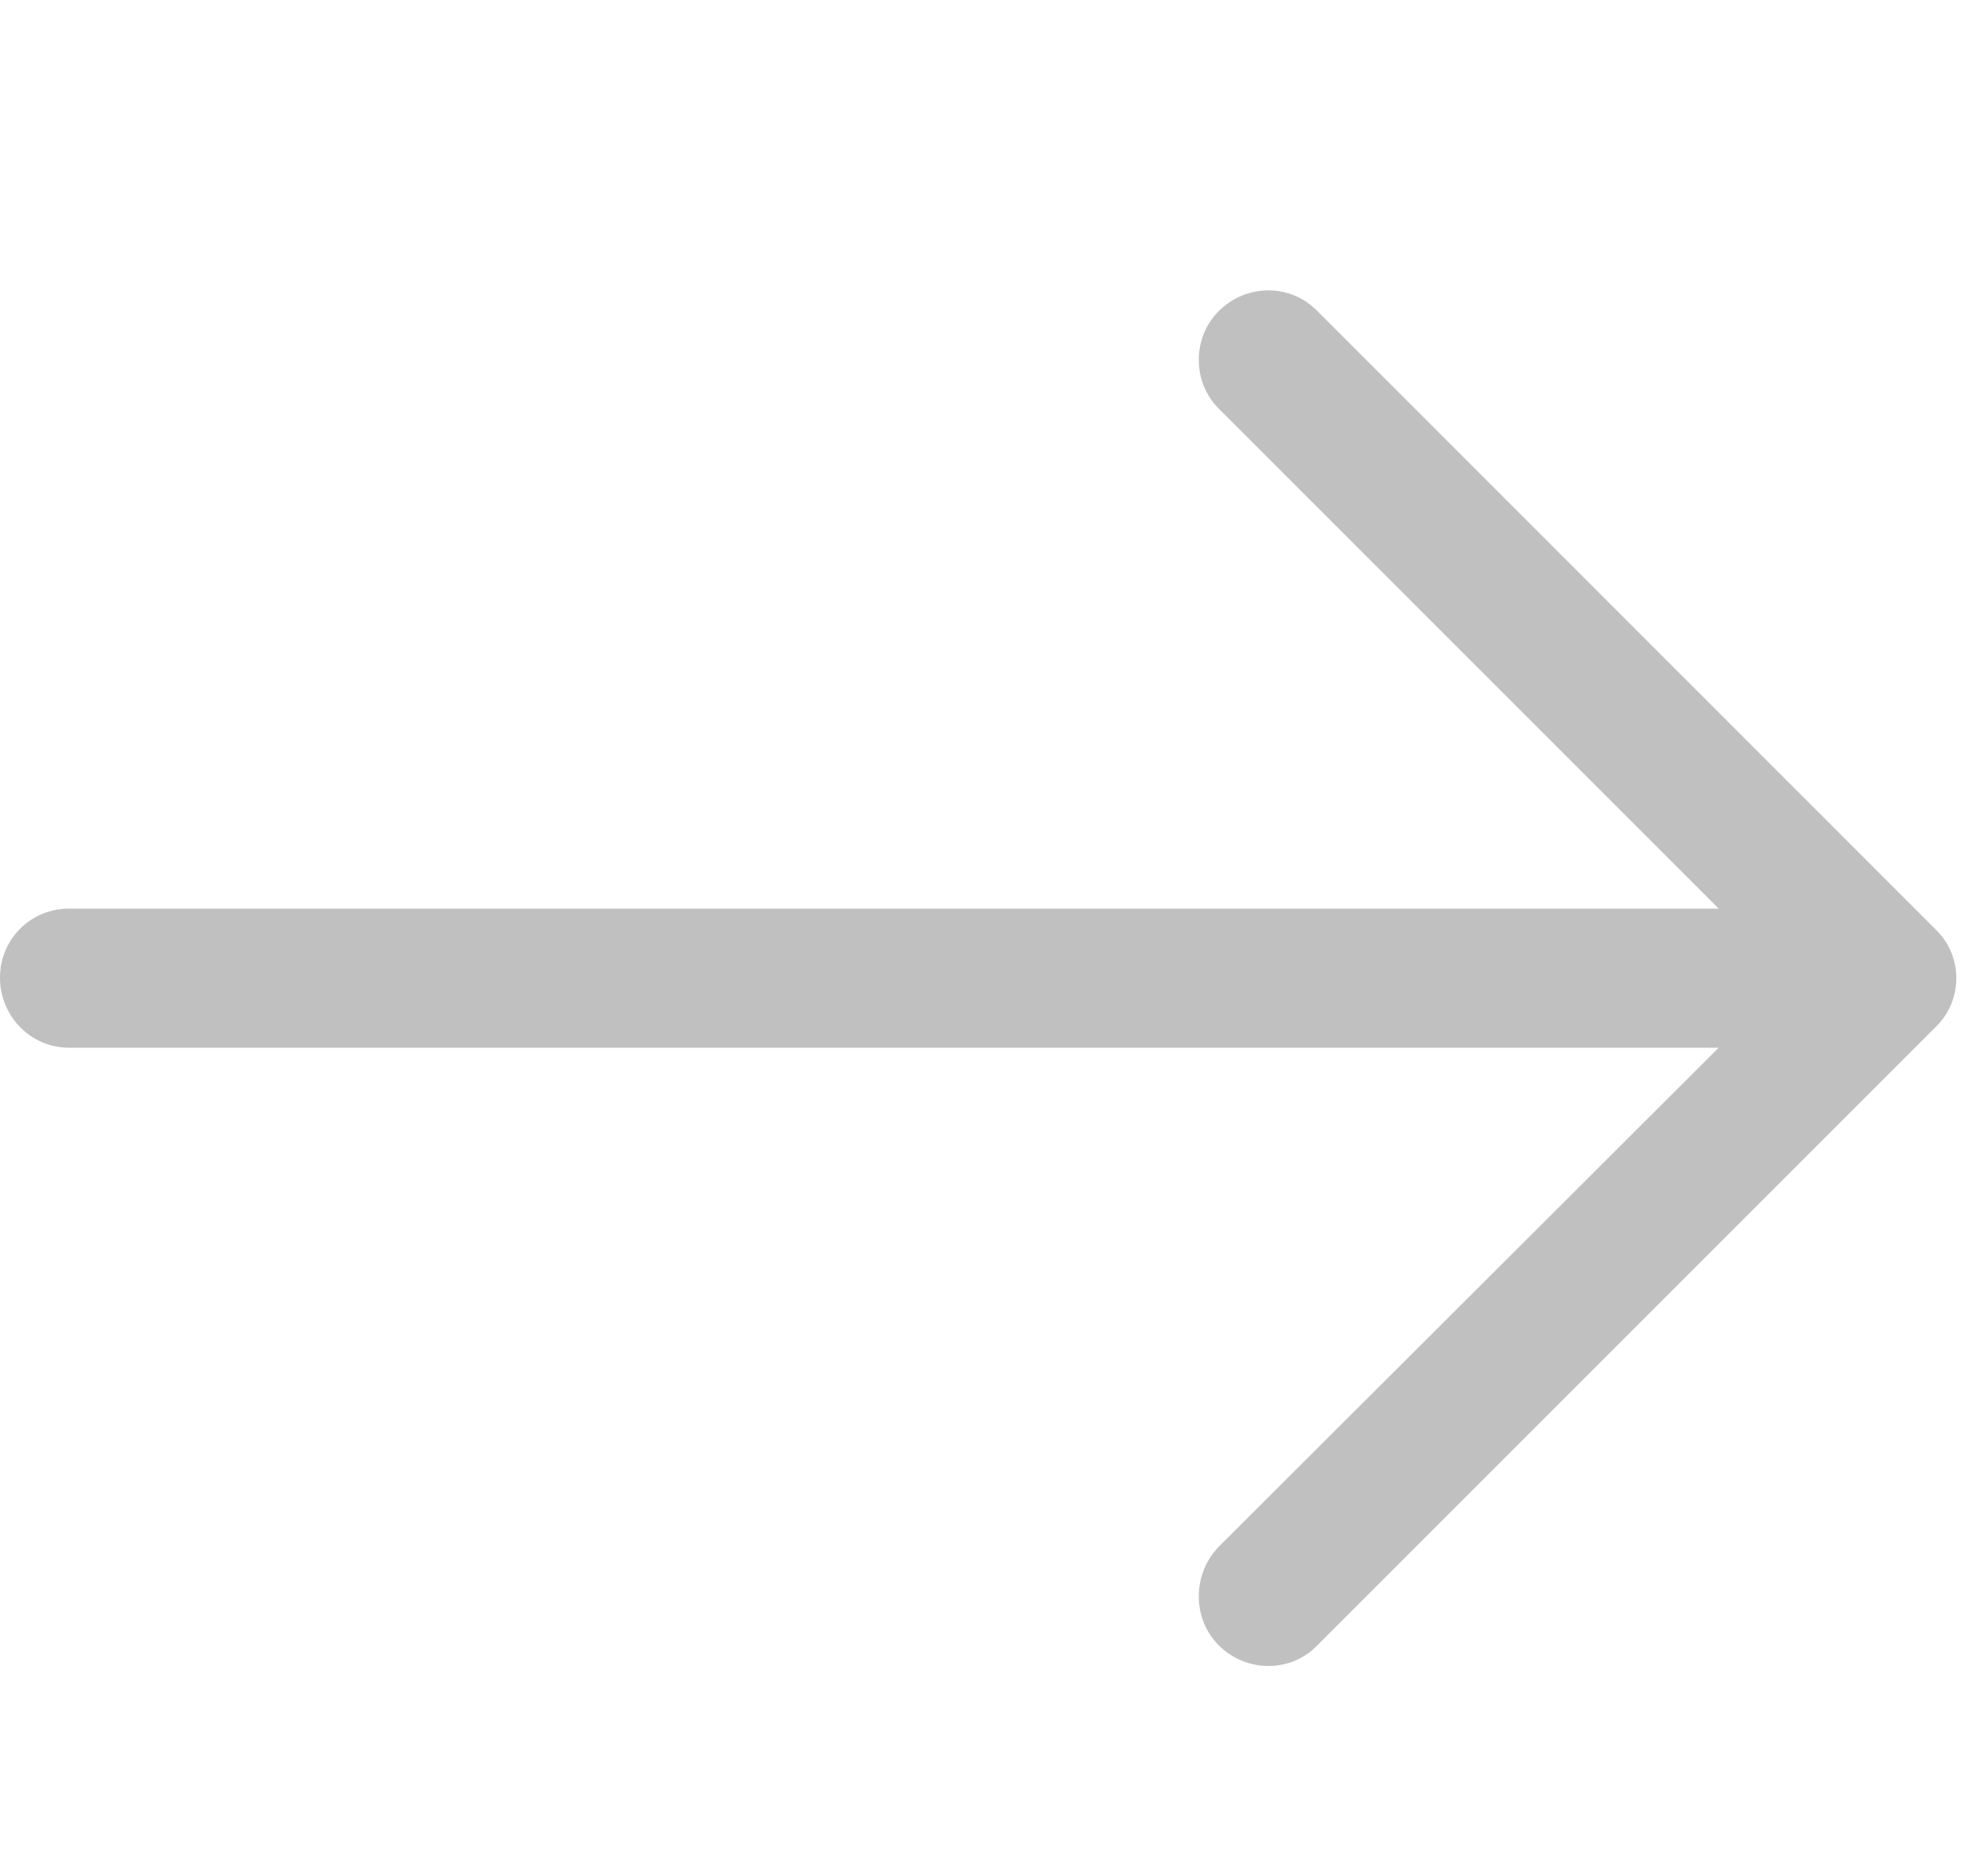
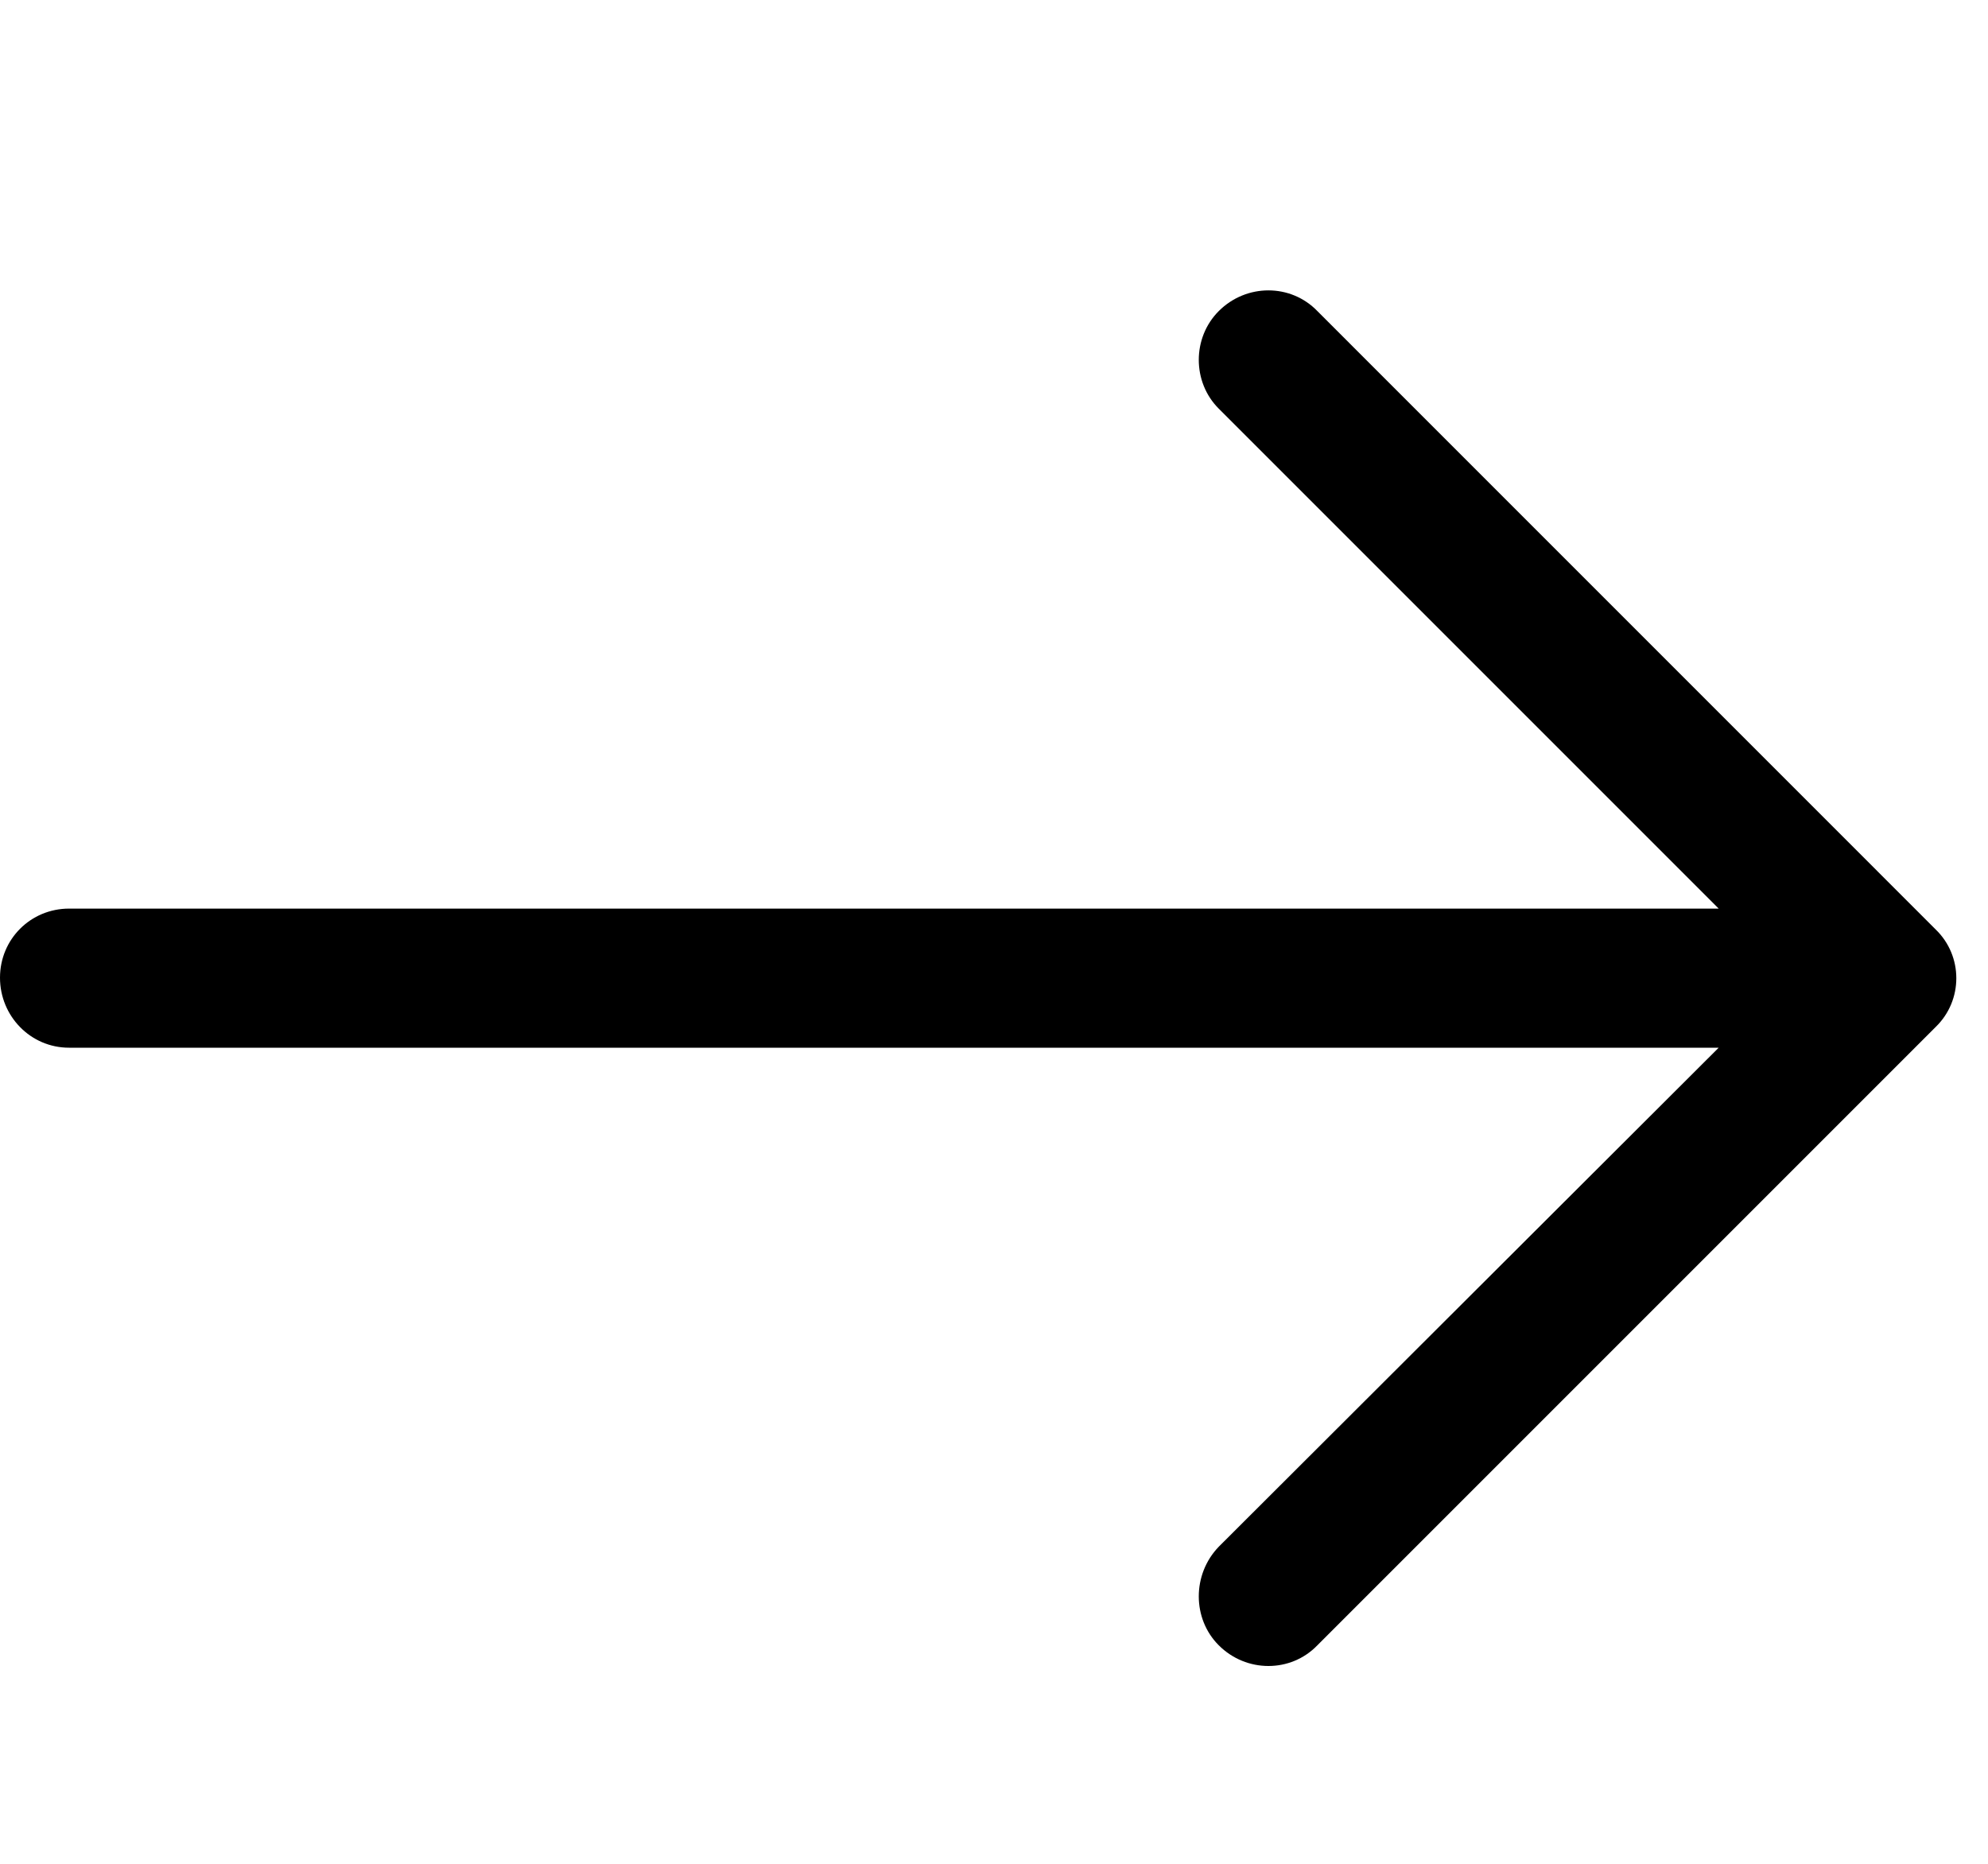
<svg xmlns="http://www.w3.org/2000/svg" height="30" width="32" xml:space="preserve" viewBox="0 0 32 30" y="0px" x="0px" id="Fleche_droite" version="1.0">
-   <path id="path1" d="m 21.205,5.007 c -0.429,-0.444 -1.143,-0.444 -1.587,0 -0.429,0.429 -0.429,1.143 0,1.571 l 8.047,8.047 H 1.111 C 0.492,14.626 0,15.118 0,15.737 c 0,0.619 0.492,1.127 1.111,1.127 h 26.554 l -8.047,8.032 c -0.429,0.444 -0.429,1.159 0,1.587 0.444,0.444 1.159,0.444 1.587,0 l 9.952,-9.952 c 0.444,-0.429 0.444,-1.143 0,-1.571 z" style="fill:#c0c0c0" />
+   <path id="path1" d="m 21.205,5.007 c -0.429,-0.444 -1.143,-0.444 -1.587,0 -0.429,0.429 -0.429,1.143 0,1.571 l 8.047,8.047 H 1.111 C 0.492,14.626 0,15.118 0,15.737 c 0,0.619 0.492,1.127 1.111,1.127 h 26.554 l -8.047,8.032 c -0.429,0.444 -0.429,1.159 0,1.587 0.444,0.444 1.159,0.444 1.587,0 l 9.952,-9.952 c 0.444,-0.429 0.444,-1.143 0,-1.571 z" style="fill:#000000" />
</svg>
